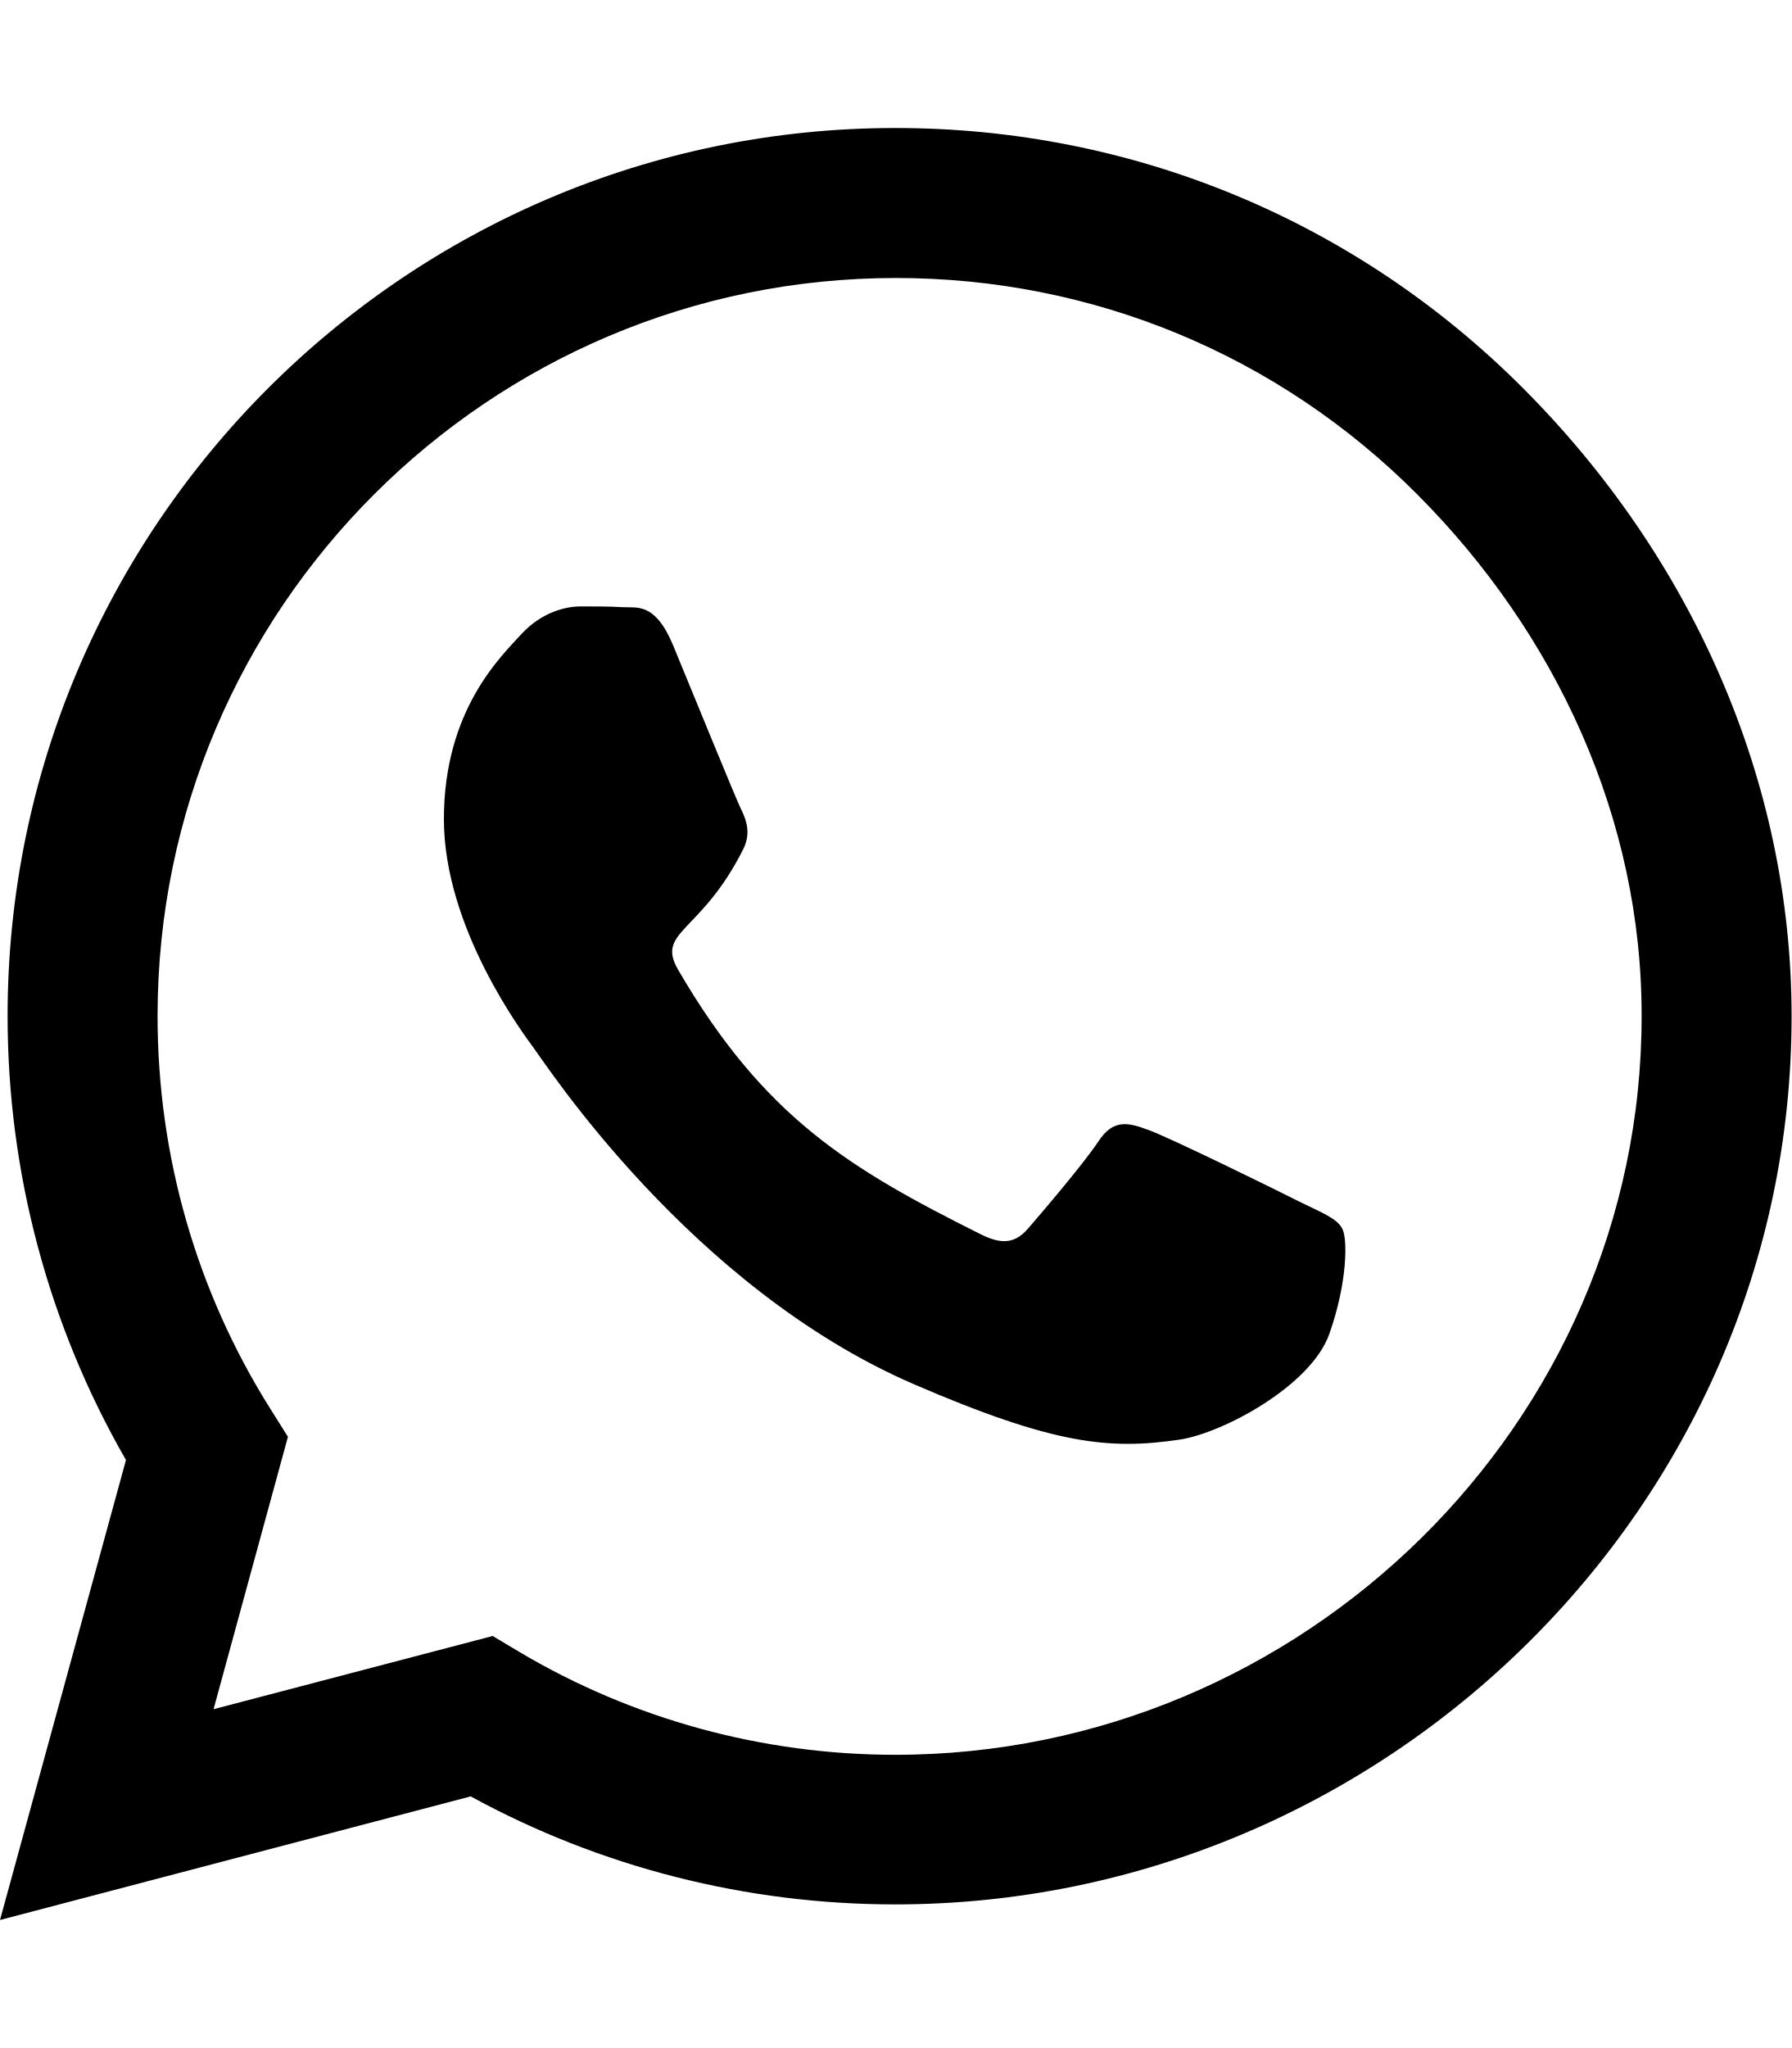
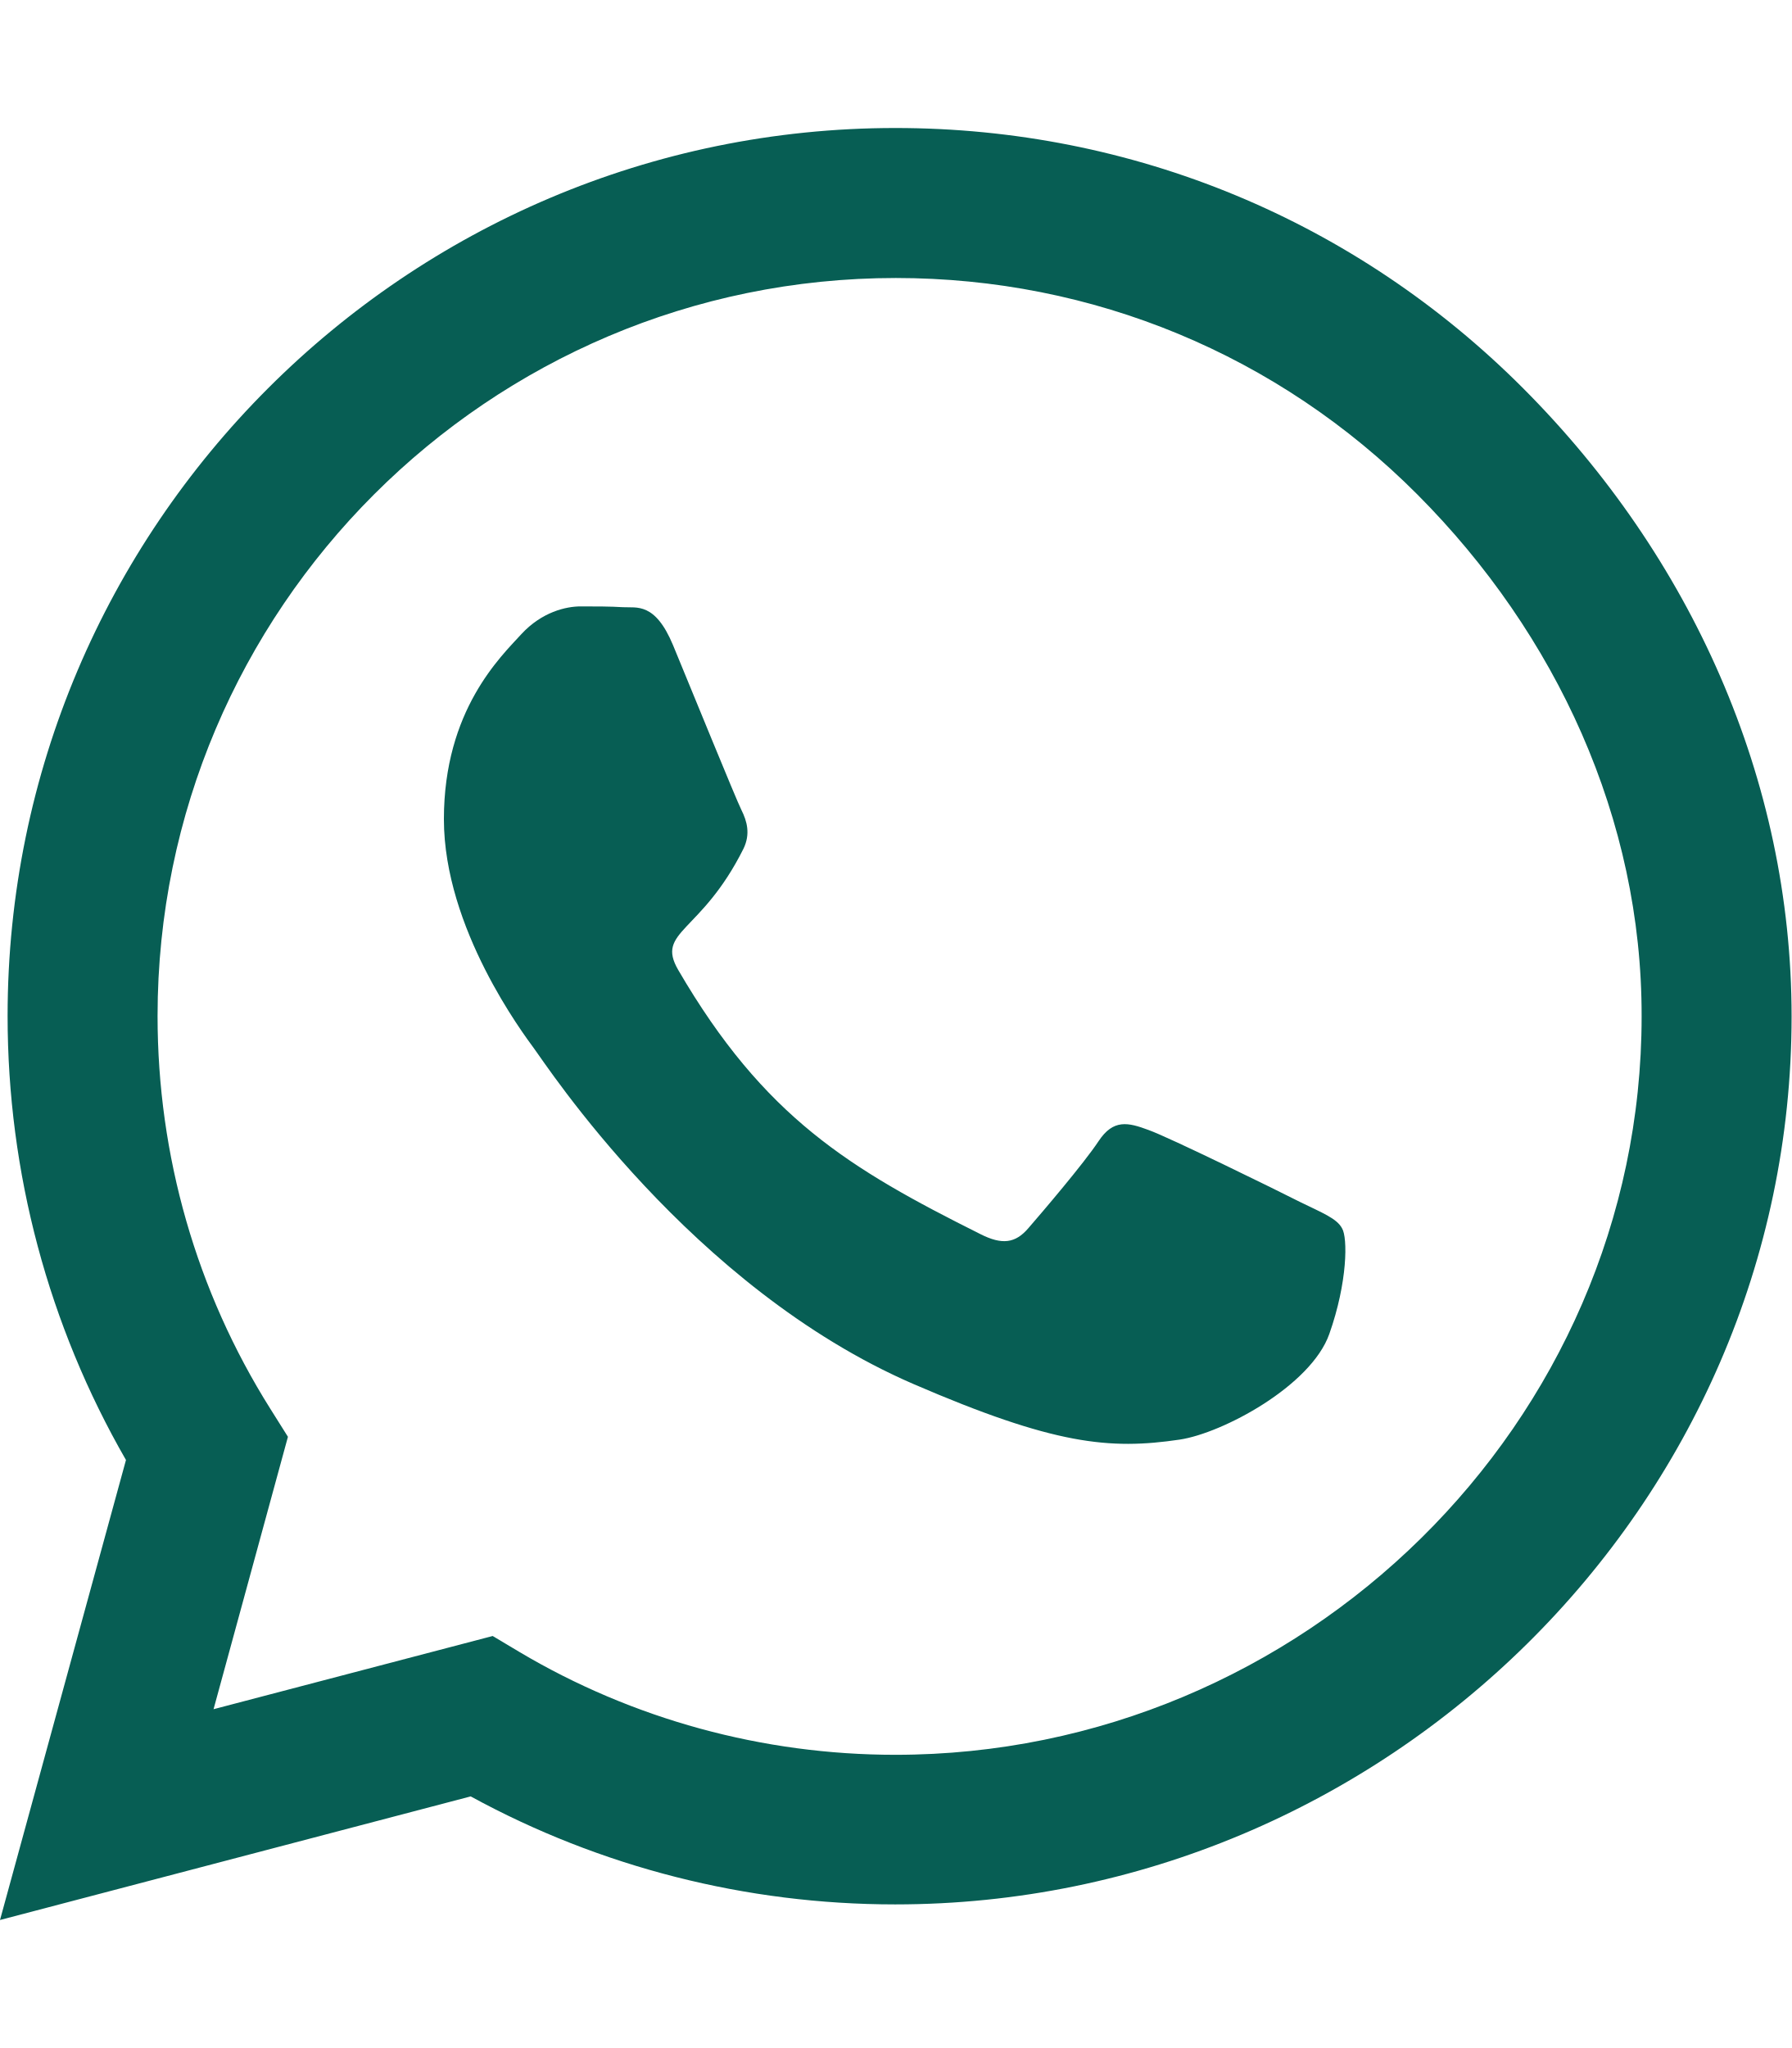
<svg xmlns="http://www.w3.org/2000/svg" viewBox="0 0 448 512">
-   <path d="M380.9 97.1C339 55.1 283.2 32 223.9 32c-122.4 0-222 99.6-222 222 0 39.1 10.2 77.3 29.6 111L0 480l117.7-30.9c32.4 17.7 68.9 27 106.1 27h.1c122.3 0 224.1-99.6 224.1-222 0-59.3-25.2-115-67.1-157zm-157 341.6c-33.2 0-65.7-8.9-94-25.7l-6.7-4-69.8 18.3L72 359.2l-4.4-7c-18.5-29.4-28.2-63.3-28.2-98.2 0-101.7 82.8-184.5 184.6-184.5 49.3 0 95.6 19.2 130.4 54.1 34.8 34.9 56.2 81.2 56.1 130.5 0 101.8-84.9 184.6-186.6 184.6zm101.2-138.2c-5.5-2.8-32.8-16.2-37.9-18-5.1-1.9-8.8-2.8-12.5 2.8-3.7 5.6-14.3 18-17.6 21.8-3.2 3.7-6.5 4.2-12 1.4-32.6-16.3-54-29.1-75.5-66-5.7-9.8 5.7-9.1 16.3-30.3 1.8-3.7.9-6.9-.5-9.7-1.4-2.8-12.5-30.1-17.1-41.2-4.5-10.8-9.1-9.3-12.5-9.5-3.2-.2-6.9-.2-10.6-.2-3.7 0-9.7 1.4-14.8 6.9-5.1 5.6-19.4 19-19.4 46.3 0 27.3 19.9 53.7 22.6 57.4 2.8 3.7 39.1 59.7 94.8 83.8 35.2 15.2 49 16.5 66.6 13.9 10.7-1.6 32.8-13.4 37.4-26.4 4.6-13 4.6-24.1 3.2-26.4-1.3-2.5-5-3.9-10.5-6.6z" />
+   <path fill="#075e54" d="M380.9 97.1C339 55.1 283.2 32 223.9 32c-122.4 0-222 99.6-222 222 0 39.1 10.2 77.3 29.6 111L0 480l117.7-30.9c32.4 17.7 68.9 27 106.1 27h.1c122.3 0 224.1-99.6 224.1-222 0-59.3-25.2-115-67.1-157zm-157 341.6c-33.2 0-65.7-8.9-94-25.7l-6.7-4-69.8 18.3L72 359.2l-4.4-7c-18.5-29.4-28.2-63.3-28.2-98.2 0-101.7 82.8-184.5 184.6-184.5 49.3 0 95.6 19.2 130.4 54.1 34.8 34.9 56.2 81.2 56.1 130.5 0 101.8-84.9 184.6-186.6 184.6zm101.2-138.2c-5.5-2.8-32.8-16.2-37.9-18-5.1-1.9-8.8-2.8-12.5 2.8-3.7 5.6-14.3 18-17.6 21.8-3.2 3.7-6.5 4.2-12 1.4-32.6-16.3-54-29.1-75.5-66-5.7-9.8 5.7-9.1 16.3-30.3 1.8-3.7.9-6.9-.5-9.7-1.4-2.8-12.5-30.1-17.1-41.2-4.5-10.8-9.1-9.3-12.5-9.5-3.2-.2-6.9-.2-10.6-.2-3.7 0-9.7 1.4-14.8 6.9-5.1 5.6-19.4 19-19.4 46.3 0 27.3 19.9 53.7 22.6 57.4 2.8 3.7 39.1 59.7 94.8 83.8 35.2 15.2 49 16.5 66.6 13.9 10.7-1.6 32.8-13.4 37.4-26.4 4.6-13 4.6-24.1 3.2-26.4-1.3-2.5-5-3.9-10.5-6.6z" />
</svg>
